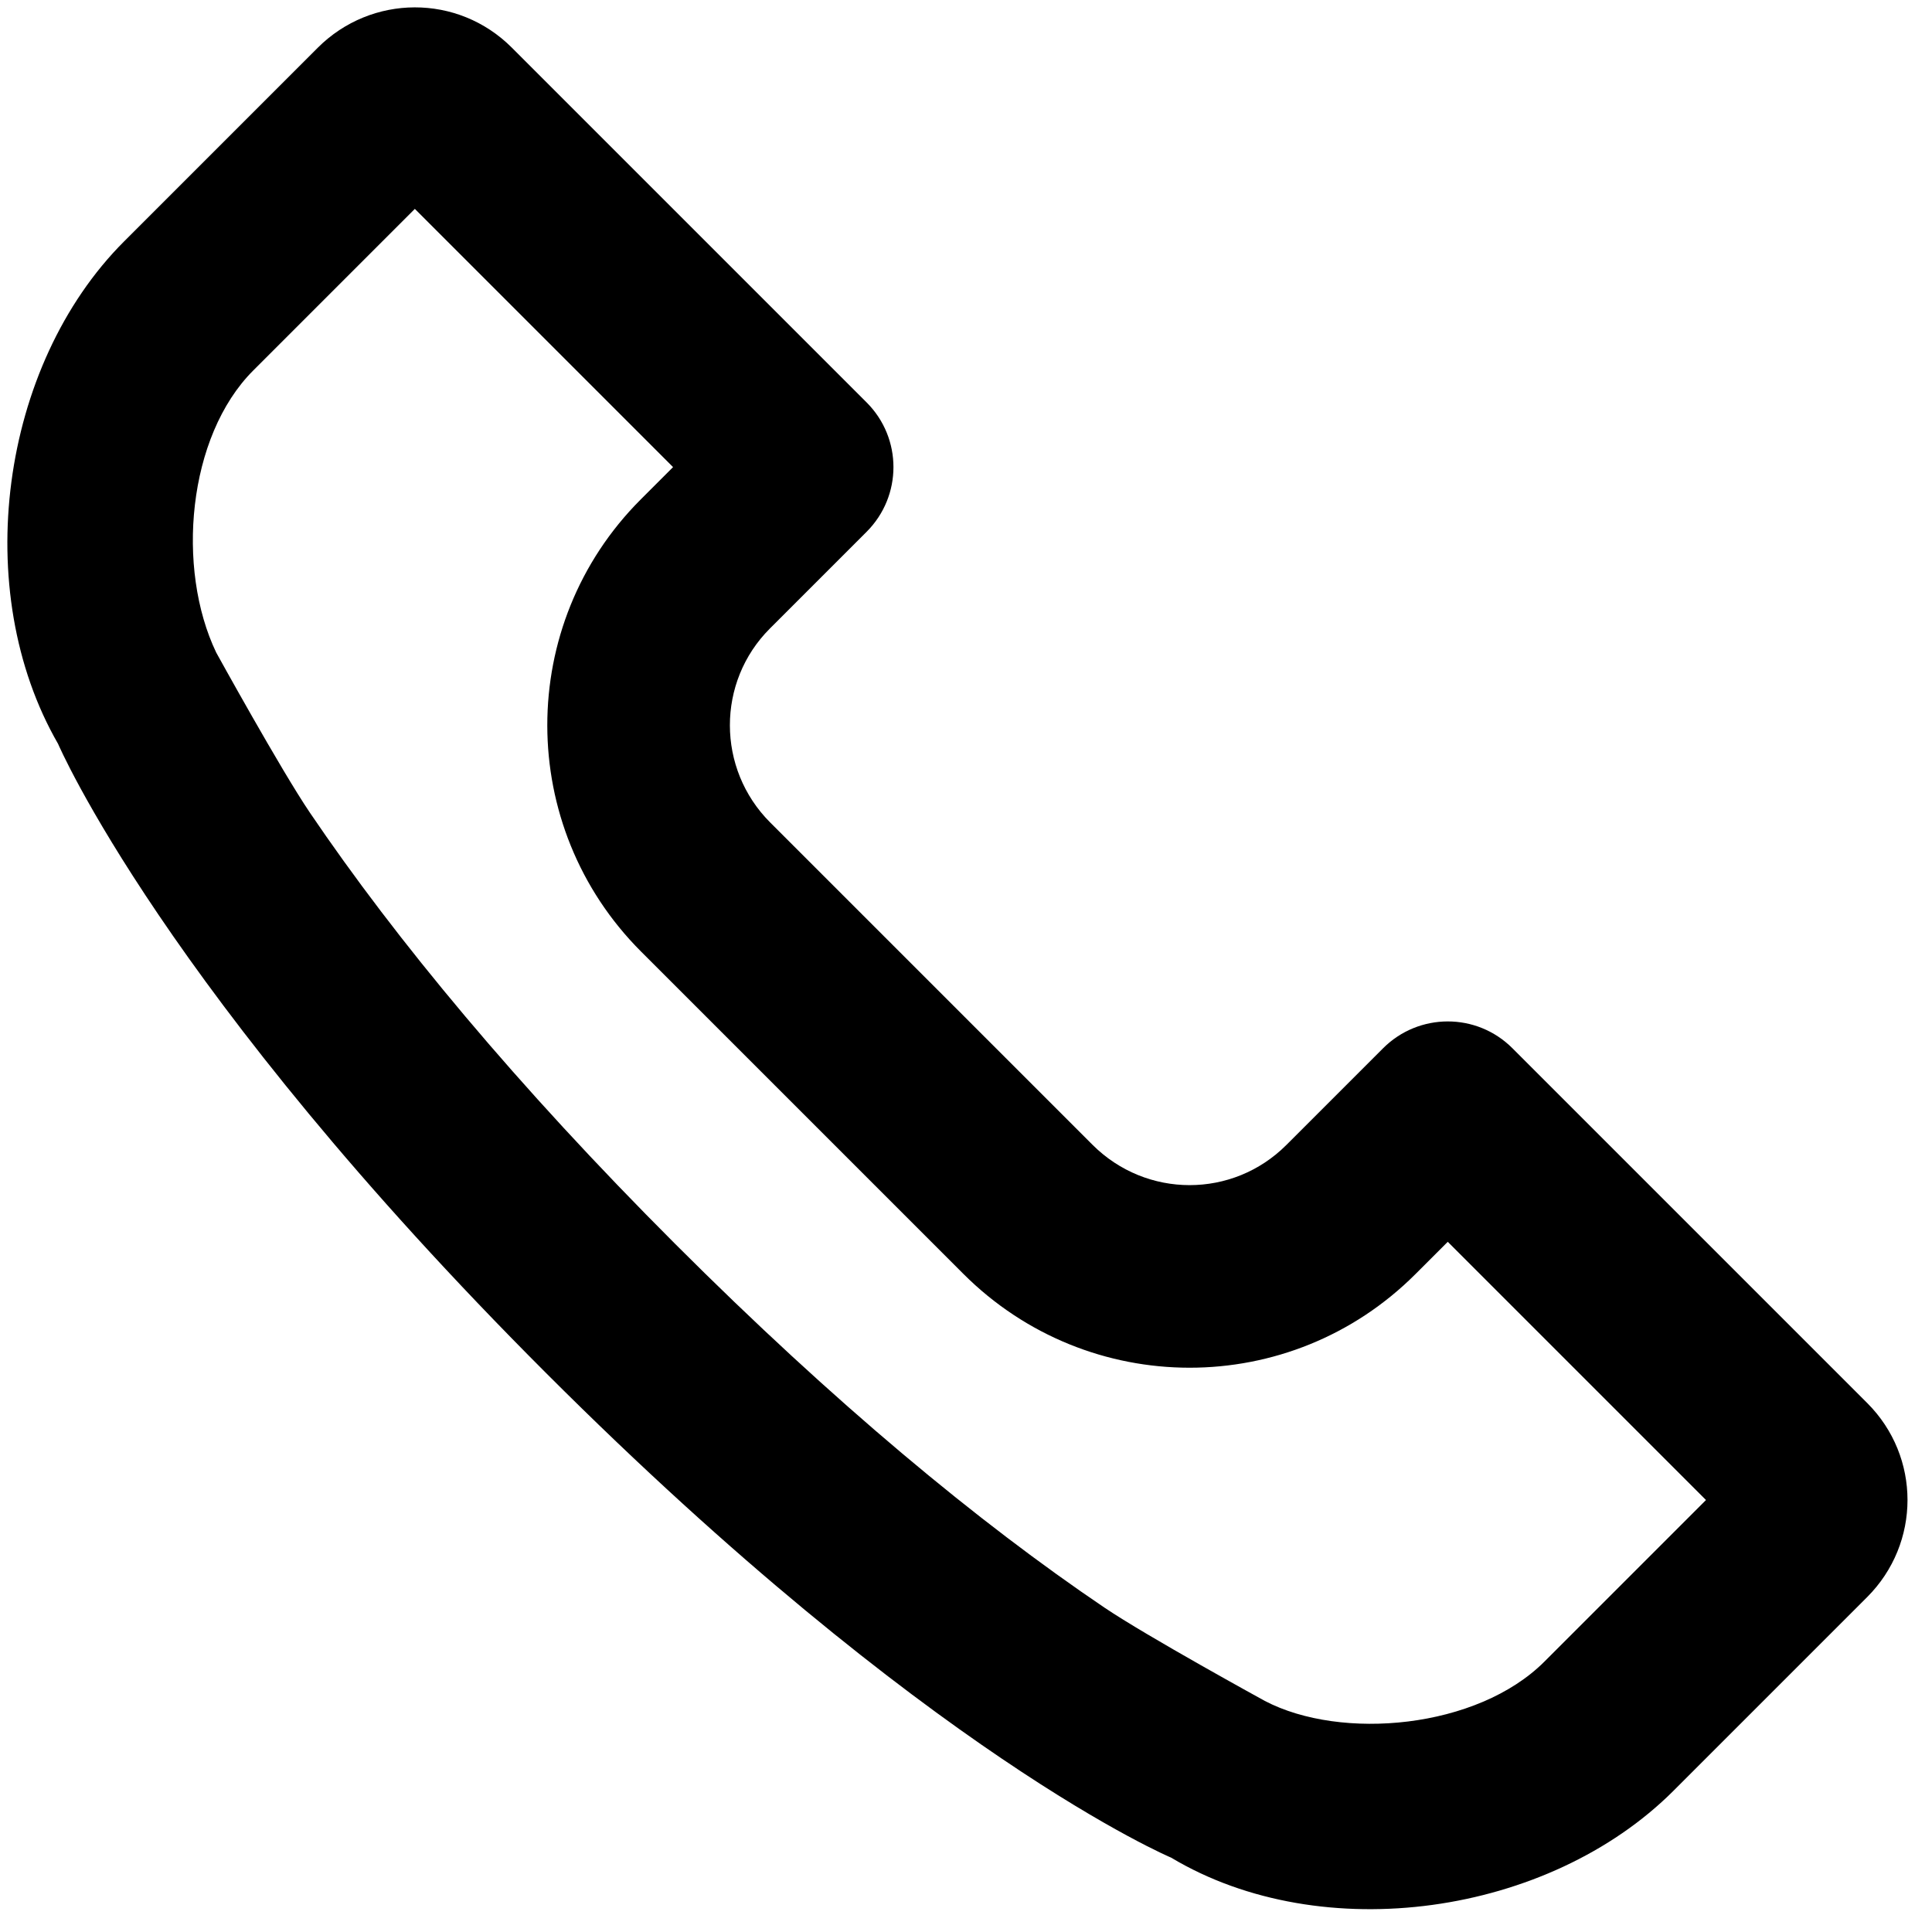
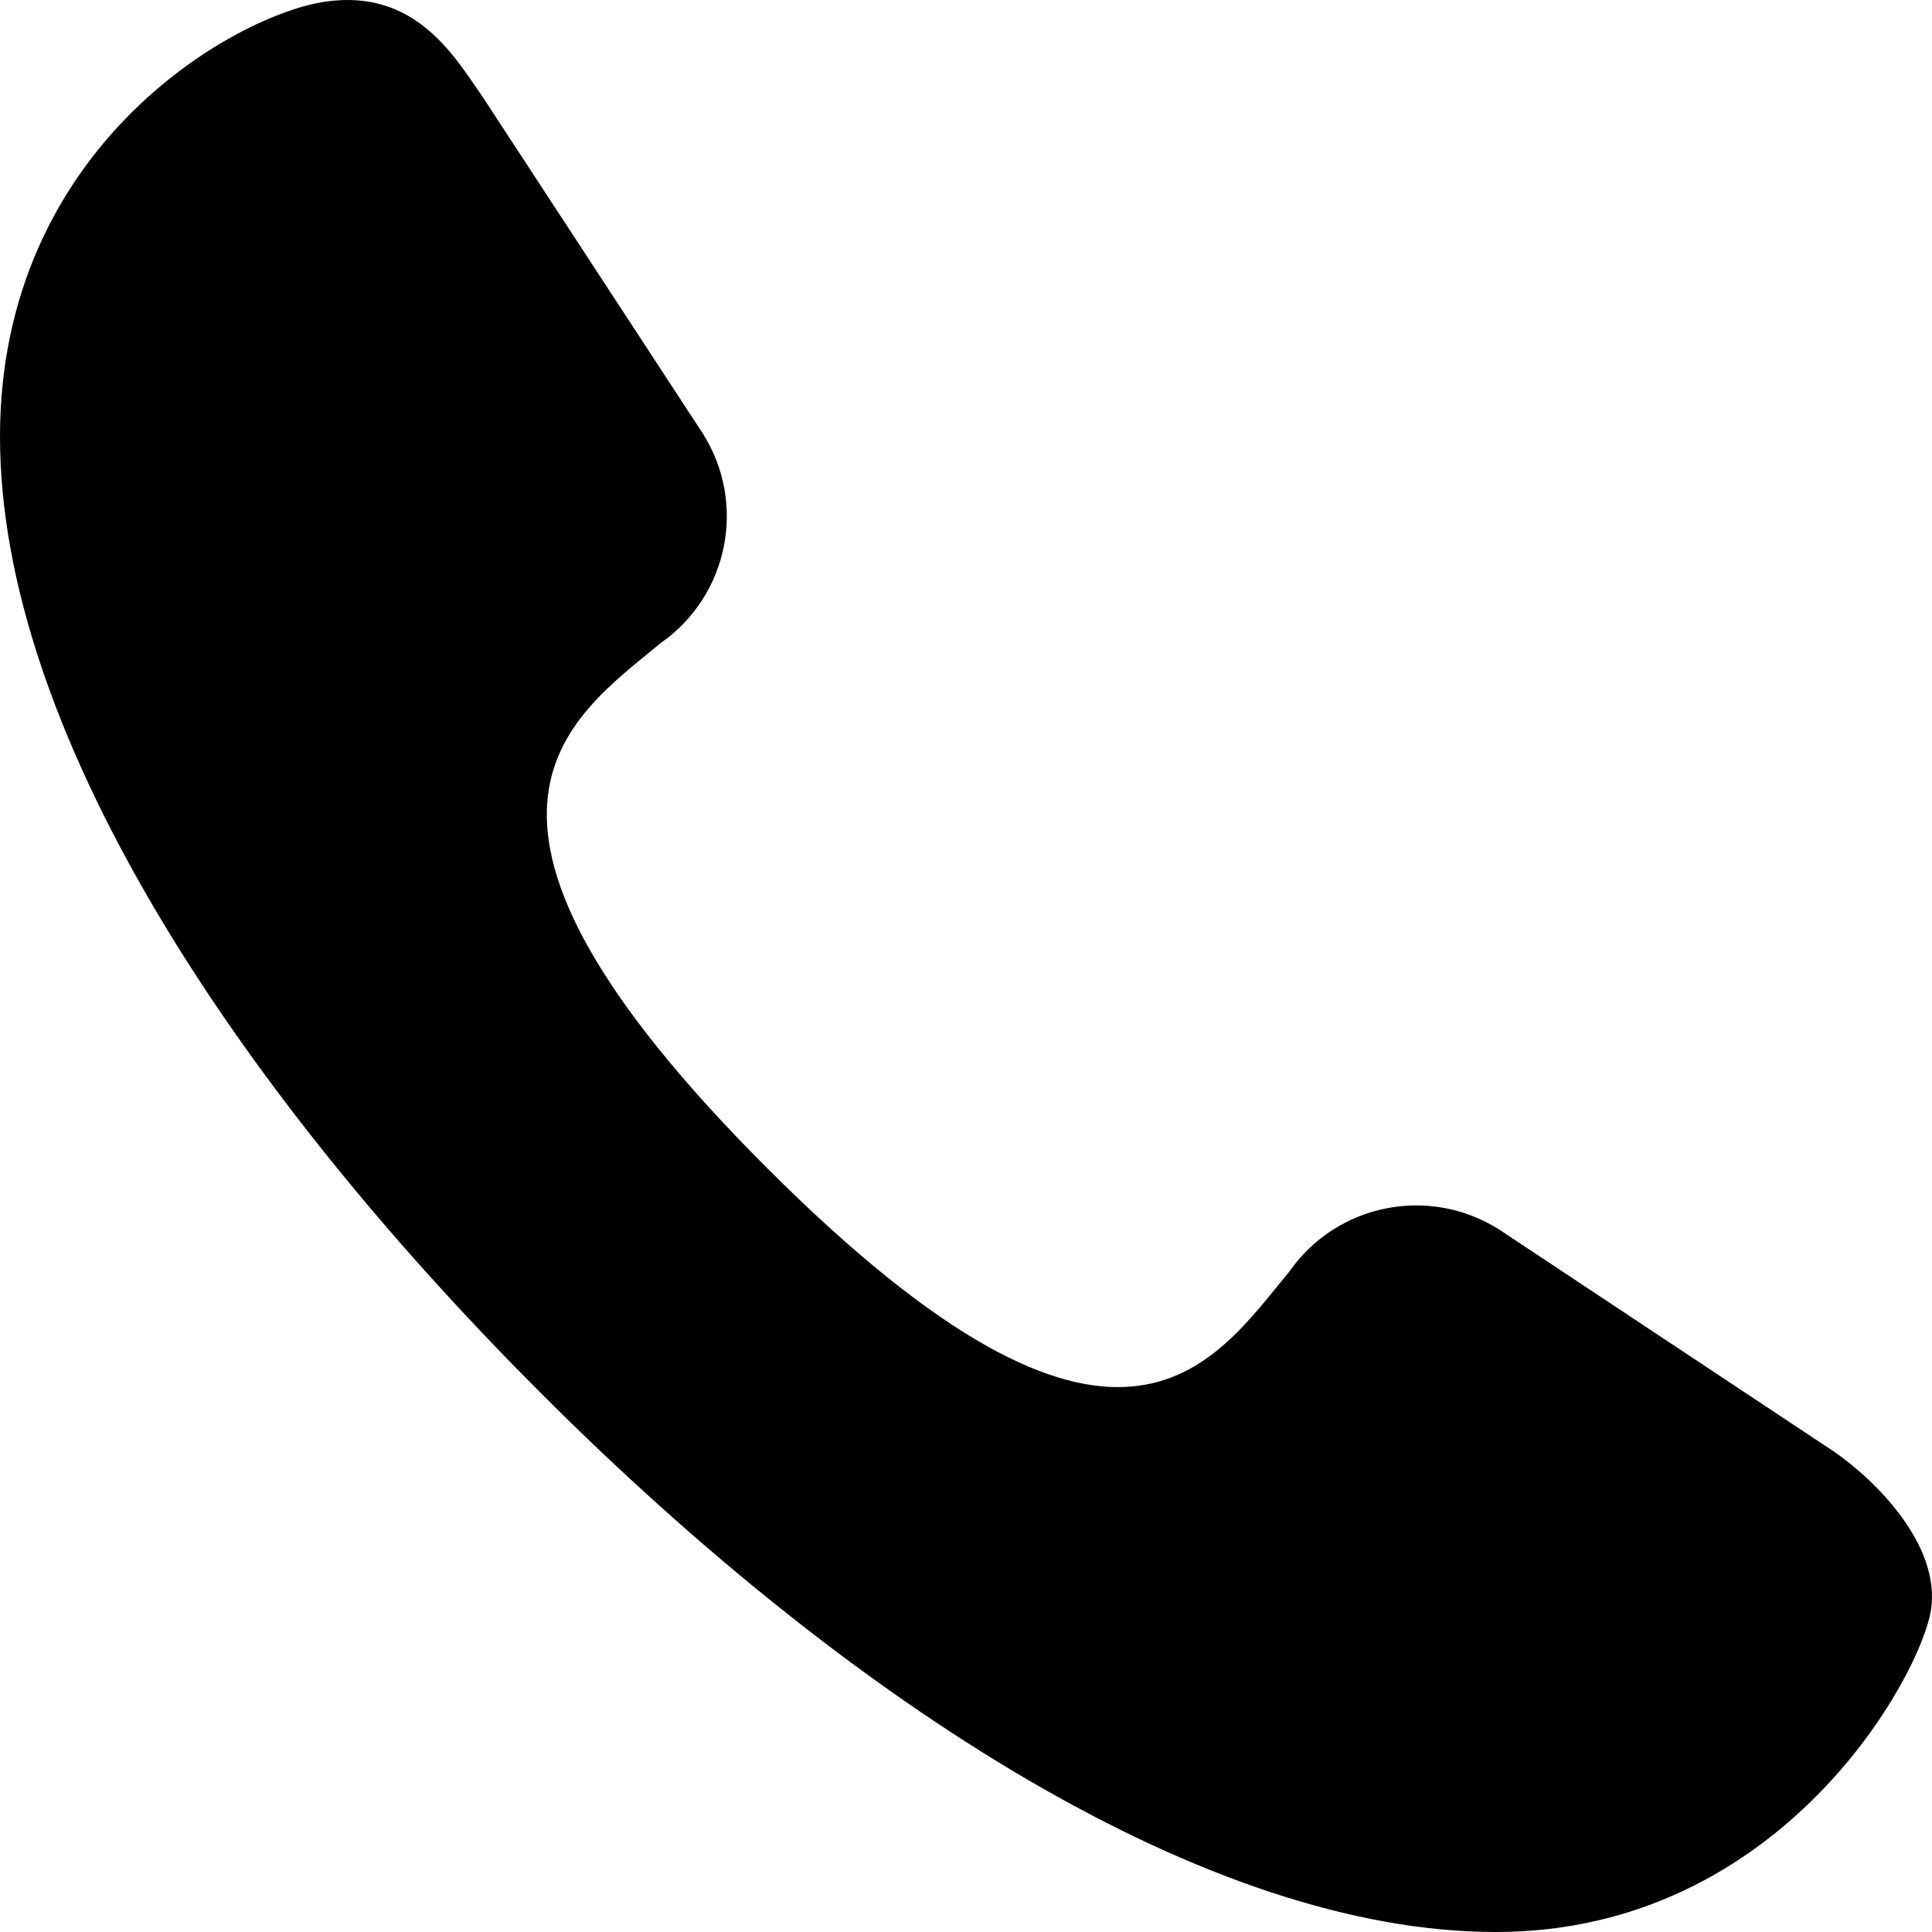
<svg xmlns="http://www.w3.org/2000/svg" width="1000" height="1000" viewBox="0 0 1000 1000">
-   <path d="M448.537 275.279l-50.047 50.047c-27.652 27.652-27.602 72.624.168 100.394l166.759 166.759c27.949 27.949 72.717 27.844 100.394.168l50.047-50.047c18.502-18.502 48.426-18.575 66.954-.046L966.51 726.252c27.706 27.706 27.834 72.498-.115 100.446L866.217 926.876c-64.541 64.541-181.706 81.514-260.058 34.628 0 0-125.502-52.806-323.429-250.732S30.054 385.008 30.054 385.008C-15.595 305.905-.107 189.284 64.26 124.919L164.438 24.741c27.771-27.771 72.566-27.995 100.446-.115l183.698 183.698c18.477 18.477 18.518 48.39-.046 66.954zM131.09 191.746c-34.188 34.188-39.974 102.606-19.176 146.02 0 0 33.383 60.58 48.492 82.874 44.66 65.896 106.771 140.914 189.155 223.299 82.372 82.372 156.926 144.096 222.045 188.124 21.984 14.864 83.086 48.338 83.086 48.338 39.561 20.703 109.896 14.442 144.696-20.358l83.629-83.629-133.659-133.659-16.717 16.717c-64.66 64.66-169.271 64.615-234.053-.168L331.829 492.545c-64.625-64.625-64.782-169.438-.168-234.053l16.717-16.717-133.659-133.659-83.629 83.629z" />
+   <path d="M775.902 636.363c-36.143-22.894-83.904-13.345-108.46 21.684-40.046 48.374-88.435 128.441-270.314-53.377-181.878-181.82-103.453-231.861-55.064-271.894 35.041-24.547 44.593-72.293 21.692-108.424L250.291 50.873C235.274 29.188 215.251-5.84 168.529.831 121.81 7.504 0 75.894 0 226.02c0 150.125 118.471 333.612 280.326 495.414C442.18 883.236 625.728 1000 774.234 1000c148.506 0 220.256-133.445 225.261-166.806 5.006-33.361-28.366-66.723-50.058-81.735L775.902 636.363z" fill-rule="evenodd" />
</svg>
